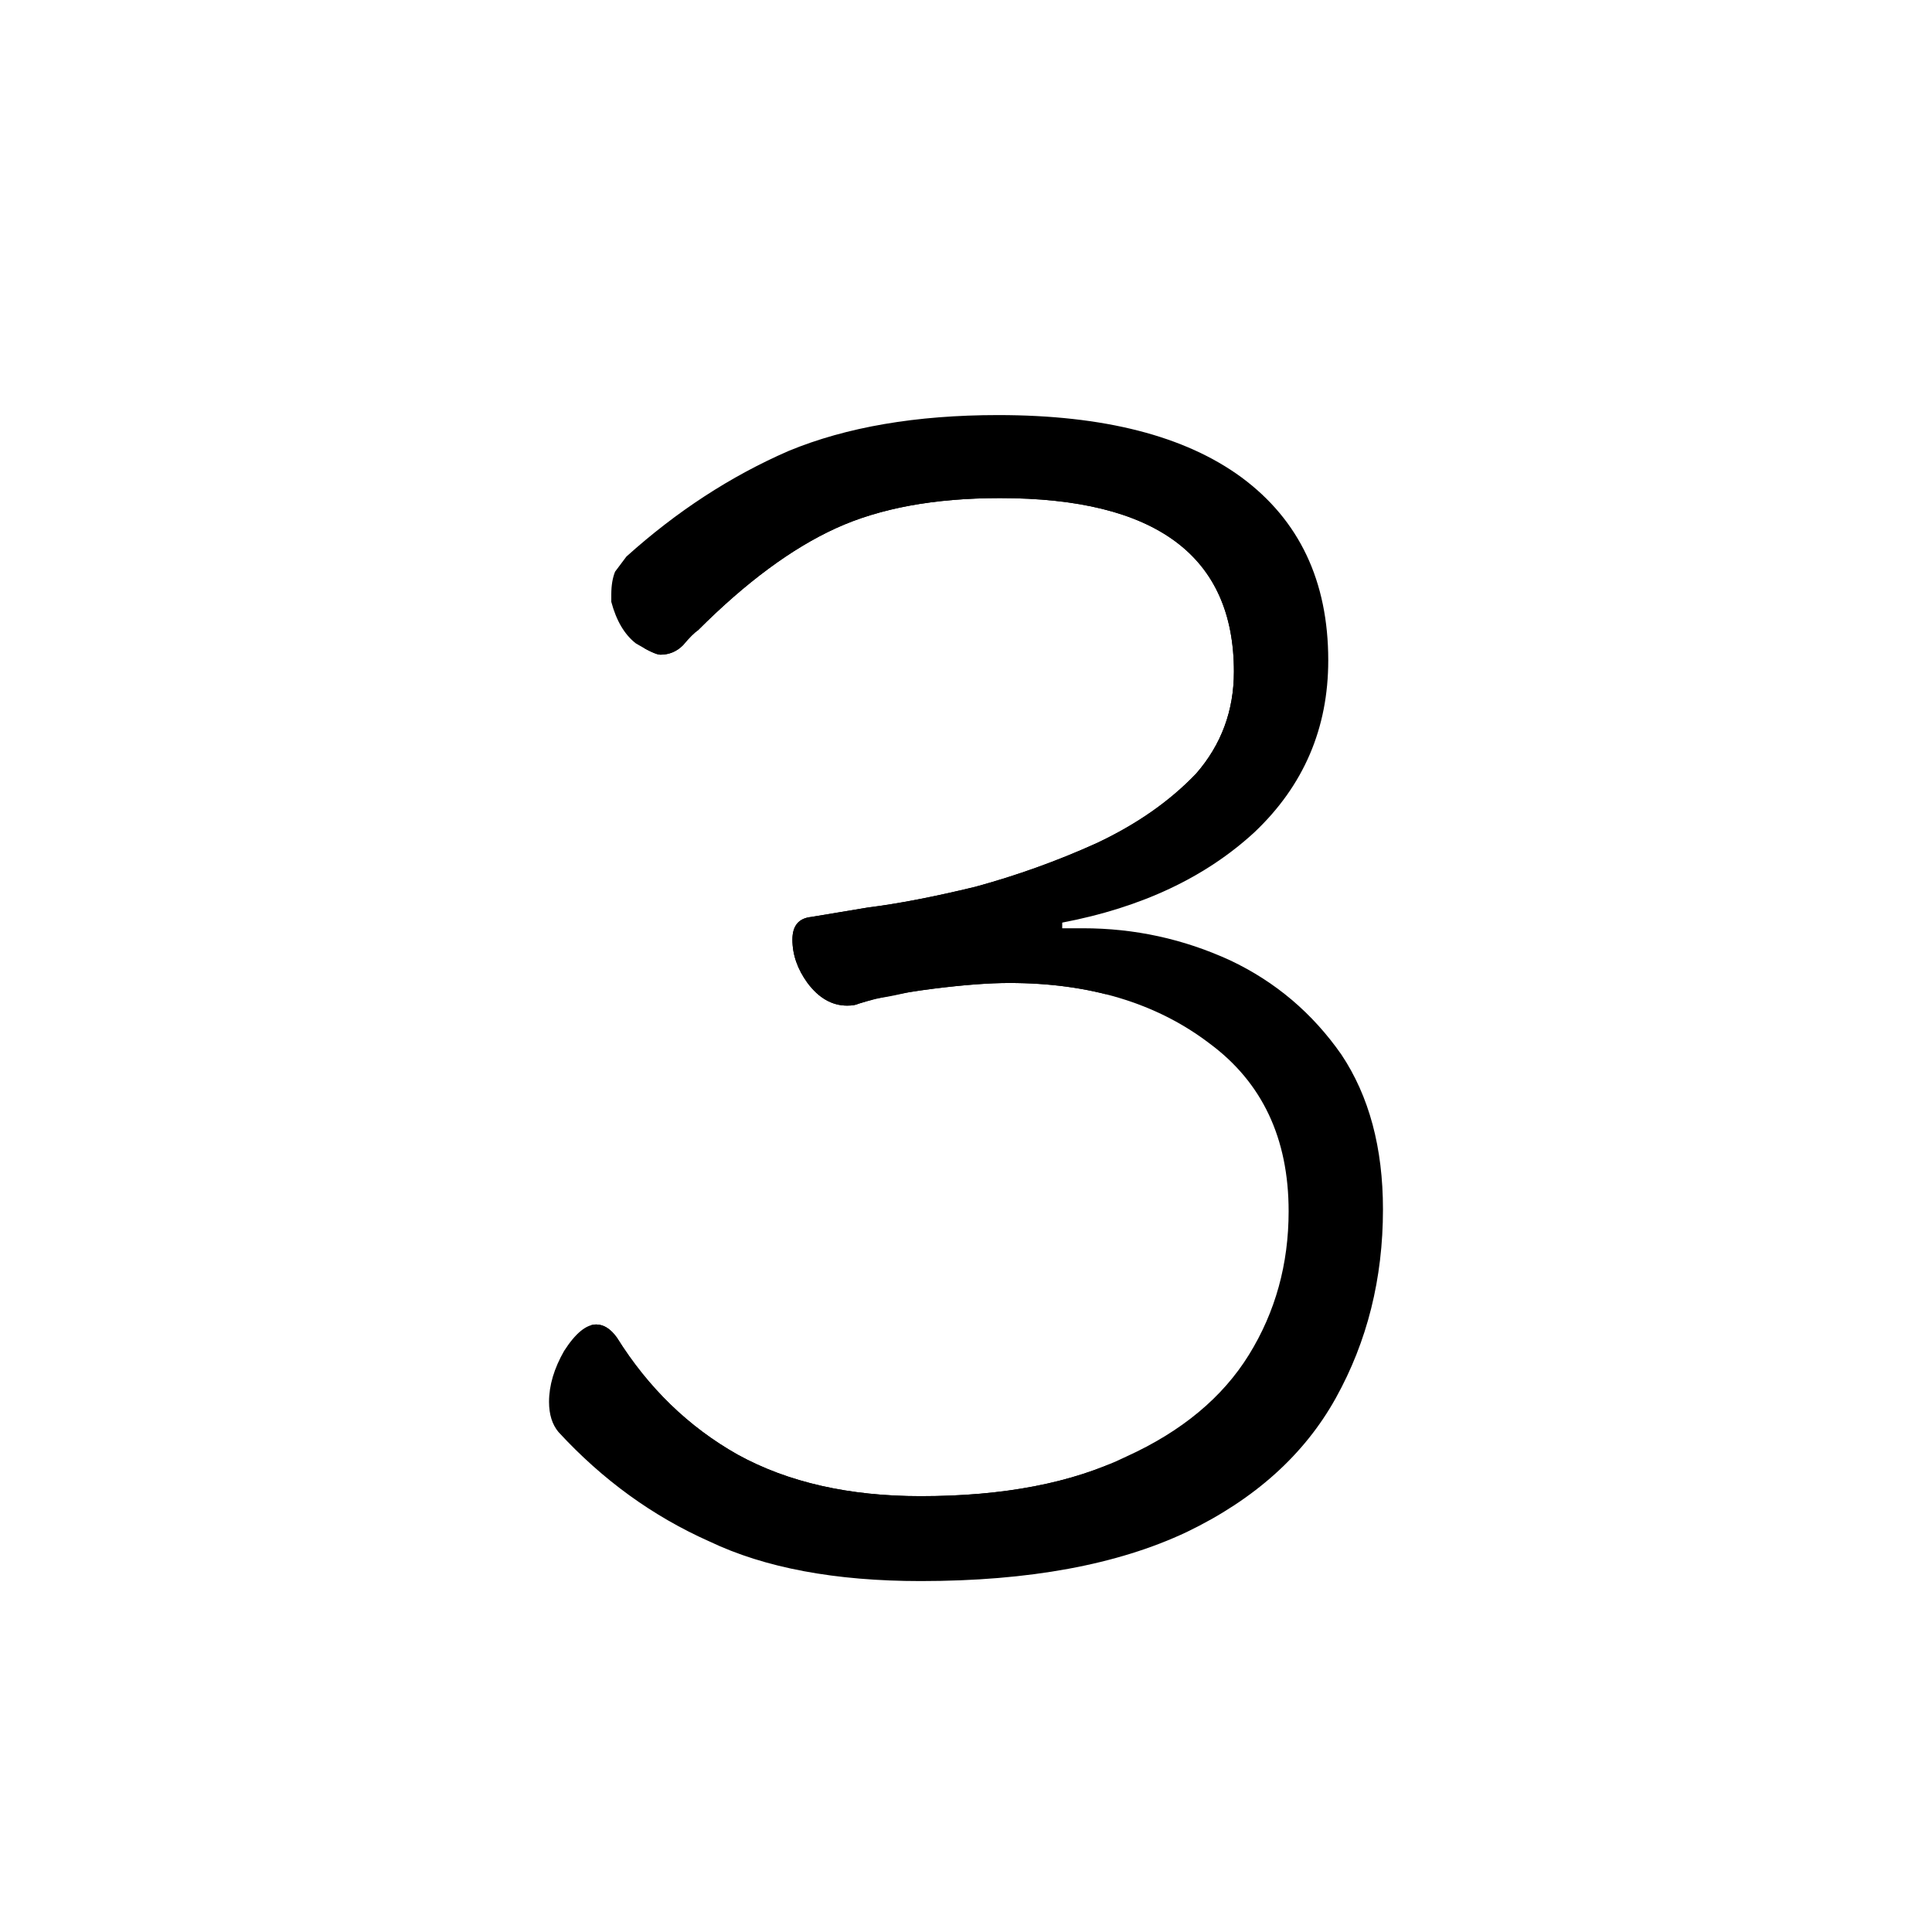
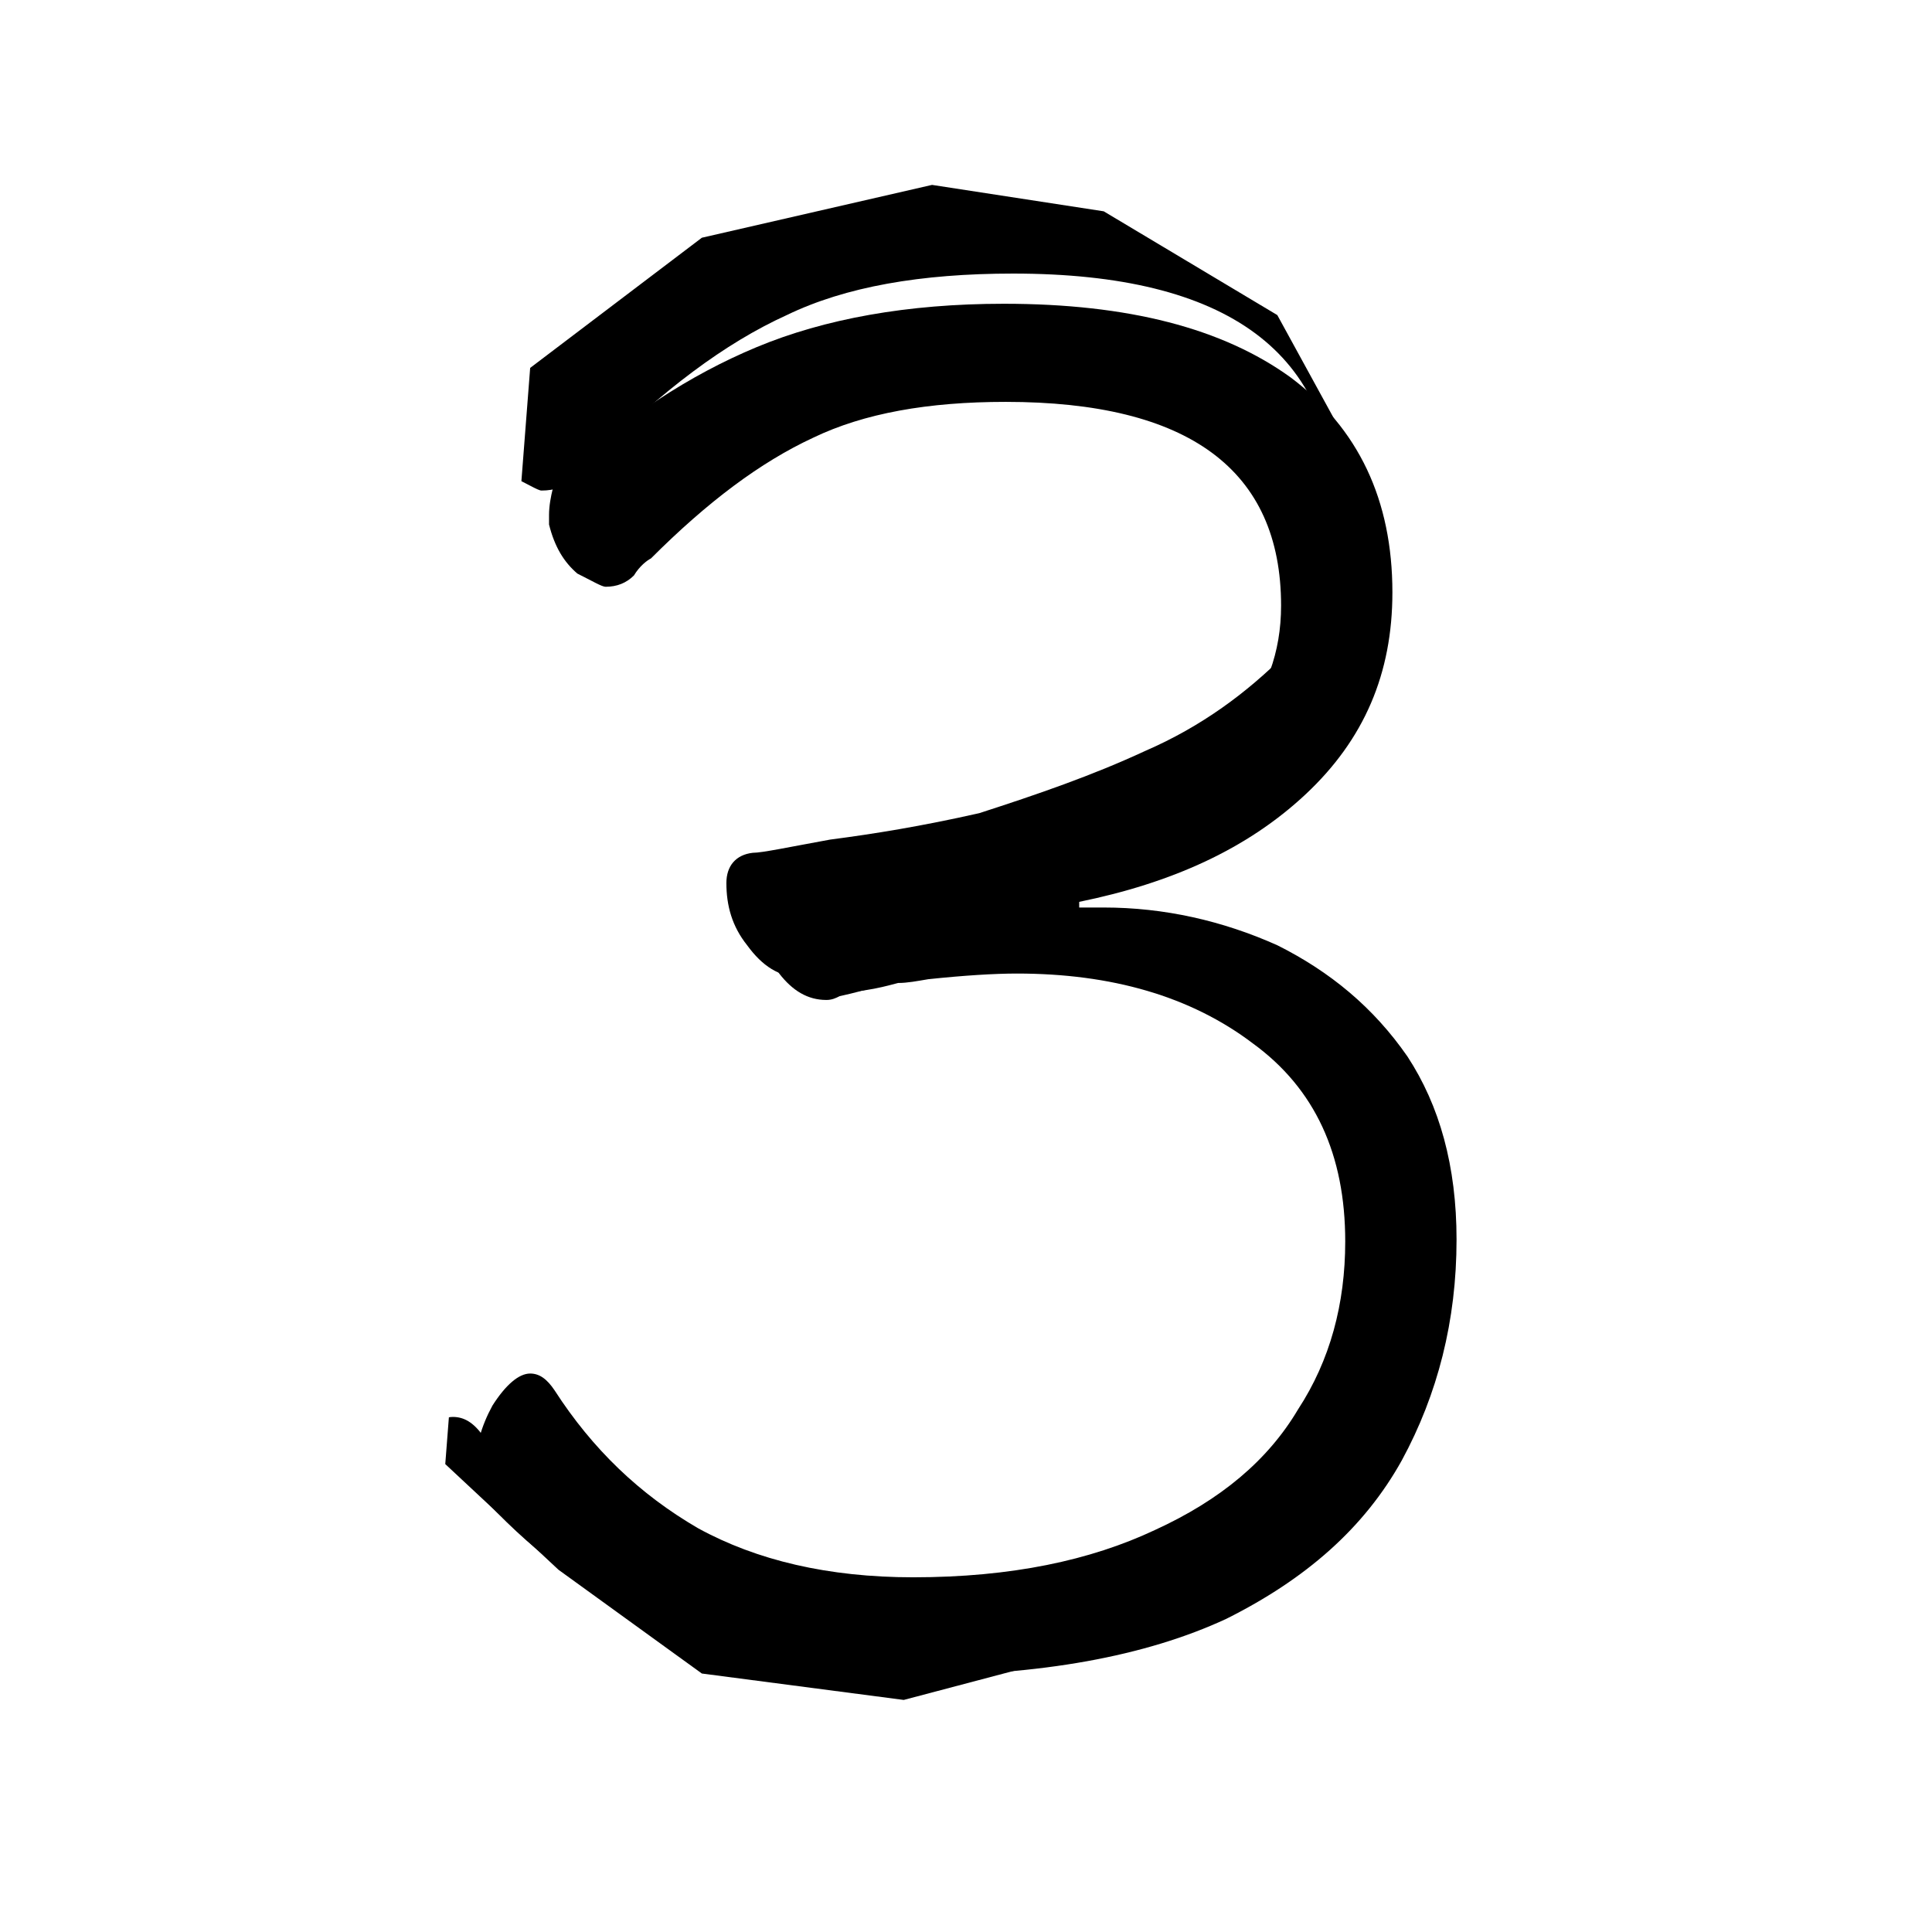
<svg xmlns="http://www.w3.org/2000/svg" width="100%" height="100%" viewBox="0 0 1024 1024" version="1.1" xml:space="preserve" style="fill-rule:evenodd;clip-rule:evenodd;stroke-linejoin:round;stroke-miterlimit:2;">
-   <path id="z65299d1a" d="M563,489C501.487,501.776 481.674,523.769 468.645,527.926C465.183,529.031 462.547,529.642 455,532C453.667,532.667 451.667,533 449,533C441,533 434,529 428,521C422.667,513.667 420,506 420,498C420,490.667 423.333,486.667 430,486L460,481C476,479 495,475.333 517,470C539,464 560.333,456.333 581,447C602.333,437 620,424.667 634,410C647.333,394.667 654,376.667 654,356C654,294.667 612.667,264 530,264C495.333,264 466.333,269.333 443,280C419.667,290.667 395.333,308.667 370,334C368,335.333 365.333,338 362,342C358.667,345.333 354.667,347 350,347C348,347 343.667,345 337,341C331,336.333 326.667,329 324,319L324,315C324,310.333 324.667,306.333 326,303L332,295C358.667,271 387.333,252.333 418,239C448.667,226.333 485.667,220 529,220C585,220 628,231 658,253C688.667,275.667 704,308 704,350C704,386 691,416.333 665,441C639,465 605,481 563,489Z" />
-   <path id="z65299d1b" d="M481.645,525.926C474.398,527.126 431.462,540.83 421.961,507.493C419.223,497.888 513.411,492.476 563,487.86L563,492L574,492C601.333,492 627.333,497.667 652,509C676,520.333 695.667,537 711,559C725.667,581 733,608.333 733,641C733,677.667 724.667,711 708,741C691.333,771 665,794.667 629,812C592.333,829.333 545.333,838 488,838C442.667,838 405.333,831 376,817C346,803.667 319.333,784.333 296,759C292.667,755 291,749.667 291,743C291,734.333 293.667,725.333 299,716C305,706.667 310.667,702 316,702C320,702 323.667,704.333 327,709C343.667,735.667 365,756.333 391,771C417.667,785.667 450,793 488,793C532,793 568.333,786 597,772C626.333,758.667 648,740.667 662,718C676,695.333 683,670 683,642C683,603.333 669,573.667 641,553C613,531.667 577.667,521 535,521C524.333,521 511,522 495,524C490.32,524.585 485.869,525.227 481.645,525.926Z" />
+   <path id="z65299d1a" d="M572 478C500 493 476 519 461 524C457 525 454 526 445 528C443 529 441 530 438 530C428 530 420 525 413 516C407 507 404 498 404 488C404 480 408 475 416 474L451 468C470 466 492 462 518 456C544 448 569 439 593 428C618 417 639 402 656 385C671 367 679 346 679 321C679 249 630 213 533 213C492 213 458 219 431 232C403 245 375 266 345 296C343 297 339 300 336 305C332 309 327 311 321 311C319 311 314 308 306 304C299 298 294 290 291 278L291 273C291 268 292 263 293 259L300 250C332 221 365 199 401 184C437 169 481 161 532 161C598 161 648 174 684 200C720 227 738 265 738 314C738 357 723 392 692 421C661 450 621 468 572 478Z" />
+   <path id="z65299d1b" d="M476 521C468 523 417 539 406 500C403 488 514 482 572 477L572 481L585 481C617 481 648 488 677 501C705 515 728 534 746 560C763 586 772 618 772 657C772 700 762 739 743 774C723 810 692 837 650 858C607 878 551 888 484 888C430 888 387 880 352 864C317 848 285 825 258 796C254 791 252 785 252 777C252 767 255 756 261 745C268 734 275 728 281 728C286 728 290 731 294 737C314 768 339 792 370 810C401 827 439 836 484 836C536 836 578 827 612 811C647 795 672 774 688 747C705 721 713 691 713 658C713 612 697 577 664 553C631 528 589 516 539 516C527 516 511 517 492 519C486 520 481 521 476 521Z" />
  <clipPath id="_clip1">
-     <path d="M574,492L563,492L563,489C605,481 639,465 665,441C691,416.333 704,386 704,350C704,308 688.667,275.667 658,253C628,231 585,220 529,220C485.667,220 448.667,226.333 418,239C387.333,252.333 358.667,271 332,295C330,297.667 328,300.333 326,303C324.667,306.333 324,310.333 324,315L324,319C326.667,329 331,336.333 337,341C343.667,345 348,347 350,347C354.667,347 358.667,345.333 362,342C365.333,338 368,335.333 370,334C395.333,308.667 419.667,290.667 443,280C466.333,269.333 495.333,264 530,264C612.667,264 654,294.667 654,356C654,376.667 647.333,394.667 634,410C620,424.667 602.333,437 581,447C560.333,456.333 539,464 517,470C495,475.333 476,479 460,481C444,483.667 434,485.333 430,486C423.333,486.667 420,490.667 420,498C420,506 422.667,513.667 428,521C434,529 441,533 449,533C451.667,533 453.667,532.667 455,532C465.667,528.667 479,526 495,524C511,522 524.333,521 535,521C577.667,521 613,531.667 641,553C669,573.667 683,603.333 683,642C683,670 676,695.333 662,718C648,740.667 626.333,758.667 597,772C568.333,786 532,793 488,793C450,793 417.667,785.667 391,771C365,756.333 343.667,735.667 327,709C323.667,704.333 320,702 316,702C310.667,702 305,706.667 299,716C293.667,725.333 291,734.333 291,743C291,749.667 292.667,755 296,759C319.333,784.333 346,803.667 376,817C405.333,831 442.667,838 488,838C545.333,838 592.333,829.333 629,812C665,794.667 691.333,771 708,741C724.667,711 733,677.667 733,641C733,608.333 725.667,581 711,559C695.667,537 676,520.333 652,509C627.333,497.667 601.333,492 574,492Z" />
+     <path d="M598 460L583 460L583 456C640 445 687 424 724 389C760 355 778 314 778 264C778 206 757 161 714 129C672 99 613 84 536 84C476 84 424 93 381 111C339 128 300 154 263 188C260 192 258 195 254 199C253 204 252 209 252 215L252 221C256 235 261 245 270 252C279 256 285 260 287 260C294 260 300 258 305 253C308 247 313 244 316 242C351 207 384 182 417 167C448 152 488 145 537 145C651 145 708 187 708 272C708 301 699 326 681 347C661 367 637 385 607 398C579 411 550 421 519 431C488 438 463 442 440 445C418 449 404 452 399 452C390 453 385 459 385 468C385 480 388 491 396 501C404 512 413 518 425 518C428 518 431 516 433 515C447 512 466 507 488 505C511 502 530 501 544 501C603 501 652 515 691 545C730 573 748 614 748 668C748 707 739 742 719 773C700 805 671 829 630 848C590 867 540 878 479 878C426 878 381 867 345 847C308 826 279 798 256 761C251 754 246 751 240 751C233 751 225 758 217 771C210 784 206 796 206 808C206 818 208 825 213 831C245 865 283 892 324 911C365 929 416 939 479 939C558 939 624 927 674 904C724 879 760 847 784 805C806 764 818 718 818 667C818 621 807 584 787 553C766 522 739 500 706 484C672 468 636 460 598 460Z" />
  </clipPath>
  <g clip-path="url(#_clip1)">
-     <path d="M345,300L411,250L499,230L565,240L631,280L664,340L653,420L587,480L510,500L477,505L543,510L620,540L664,600L664,670L631,750L565,790L488,810L411,800L356,760L312,720" style="fill-rule:nonzero;" />
+     <path d="M281 195L372 126L494 98L585 112L677 167L723 251L707 361L616 444L510 472L464 479L554 486L661 527L723 609L723 707L677 818L585 873L479 901L372 887L296 832L236 776" style="fill-rule:nonzero;" />
  </g>
</svg>
